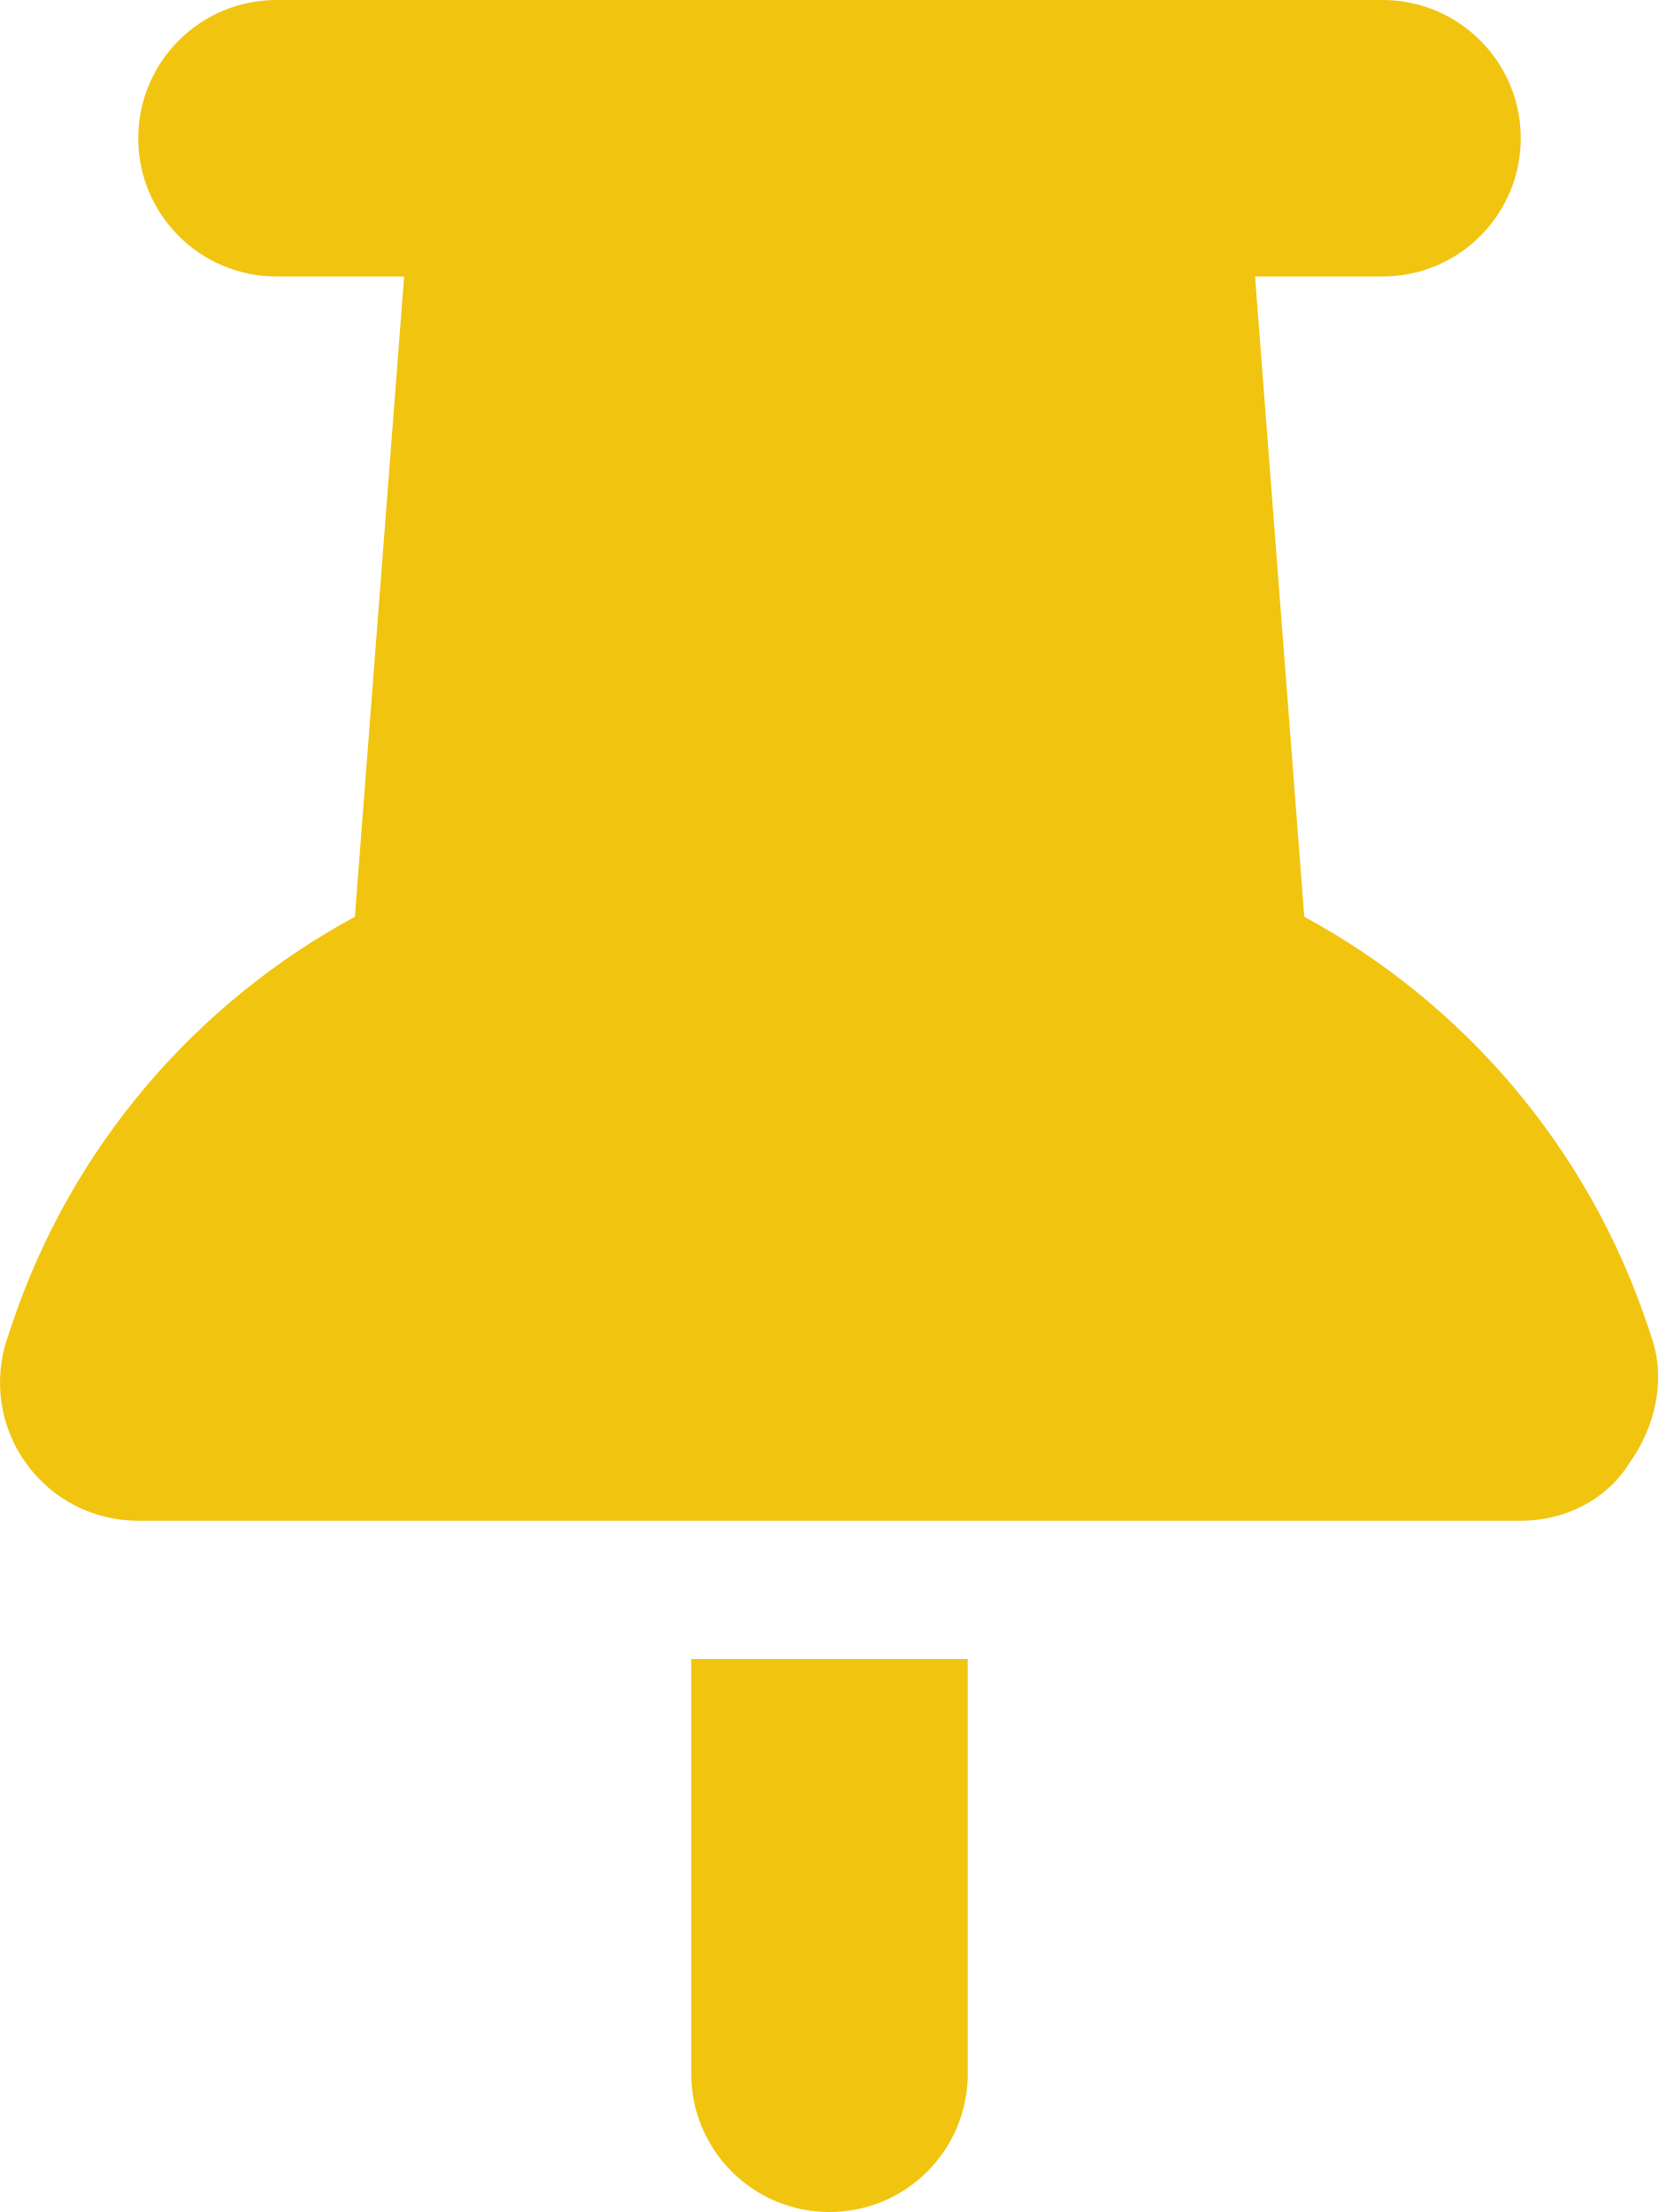
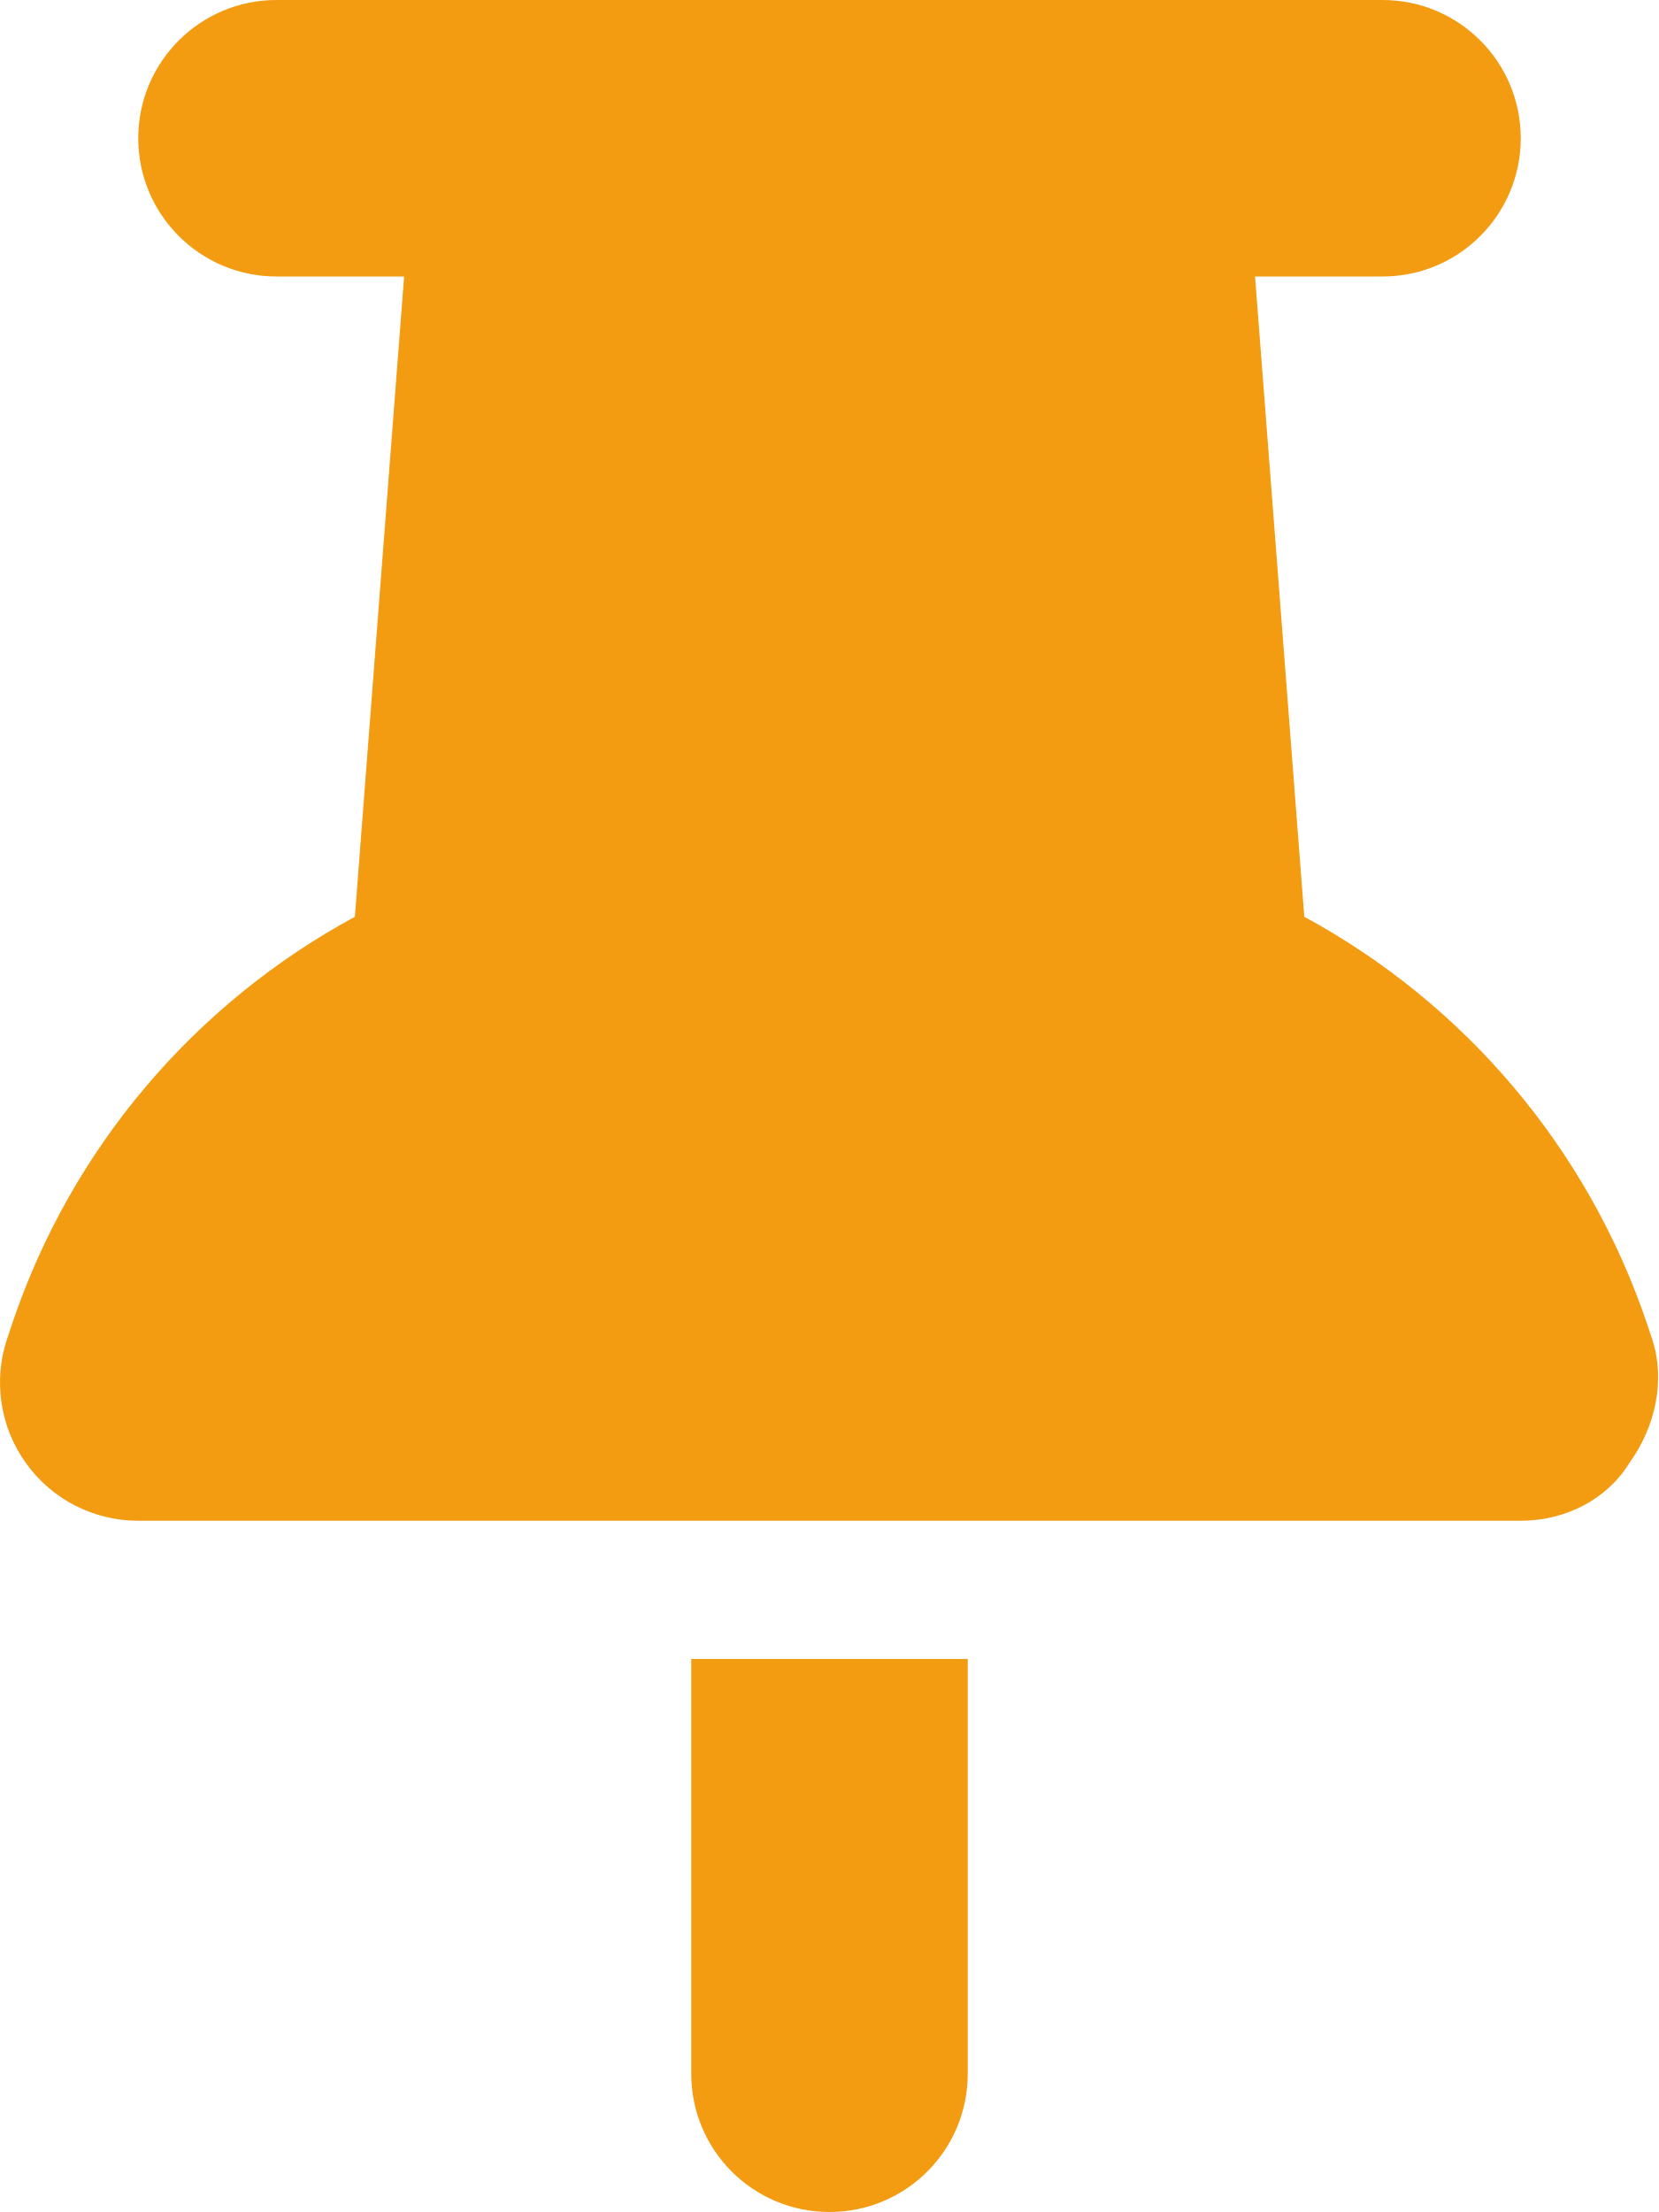
<svg xmlns="http://www.w3.org/2000/svg" viewBox="0 0 384 512">
-   <path fill="#f1c40f" d="M32 32C32 14.33 46.33 0 64 0H320C337.7 0 352 14.33 352 32C352 49.67 337.7 64 320 64H290.5L301.9 212.2C338.6 232.1 367.5 265.4 381.4 306.9L382.4 309.9C385.6 319.6 383.1 330.4 377.1 338.7C371.9 347.1 362.3 352 352 352H32C21.71 352 12.05 347.1 6.04 338.7C.026 330.4-1.611 319.6 1.642 309.9L2.644 306.9C16.47 265.4 45.42 232.1 82.14 212.2L93.54 64H64C46.33 64 32 49.67 32 32zM224 384V480C224 497.7 209.7 512 192 512C174.3 512 160 497.7 160 480V384H224z" />
+   <path fill="#f39c12" d="M32 32C32 14.33 46.33 0 64 0H320C337.7 0 352 14.33 352 32C352 49.67 337.7 64 320 64H290.5L301.9 212.2C338.6 232.1 367.5 265.4 381.4 306.9L382.4 309.9C385.6 319.6 383.1 330.4 377.1 338.7C371.9 347.1 362.3 352 352 352H32C21.71 352 12.05 347.1 6.04 338.7C.026 330.4-1.611 319.6 1.642 309.9L2.644 306.9C16.47 265.4 45.42 232.1 82.14 212.2L93.54 64H64C46.33 64 32 49.67 32 32zM224 384V480C224 497.7 209.7 512 192 512C174.3 512 160 497.7 160 480V384H224z" />
</svg>
